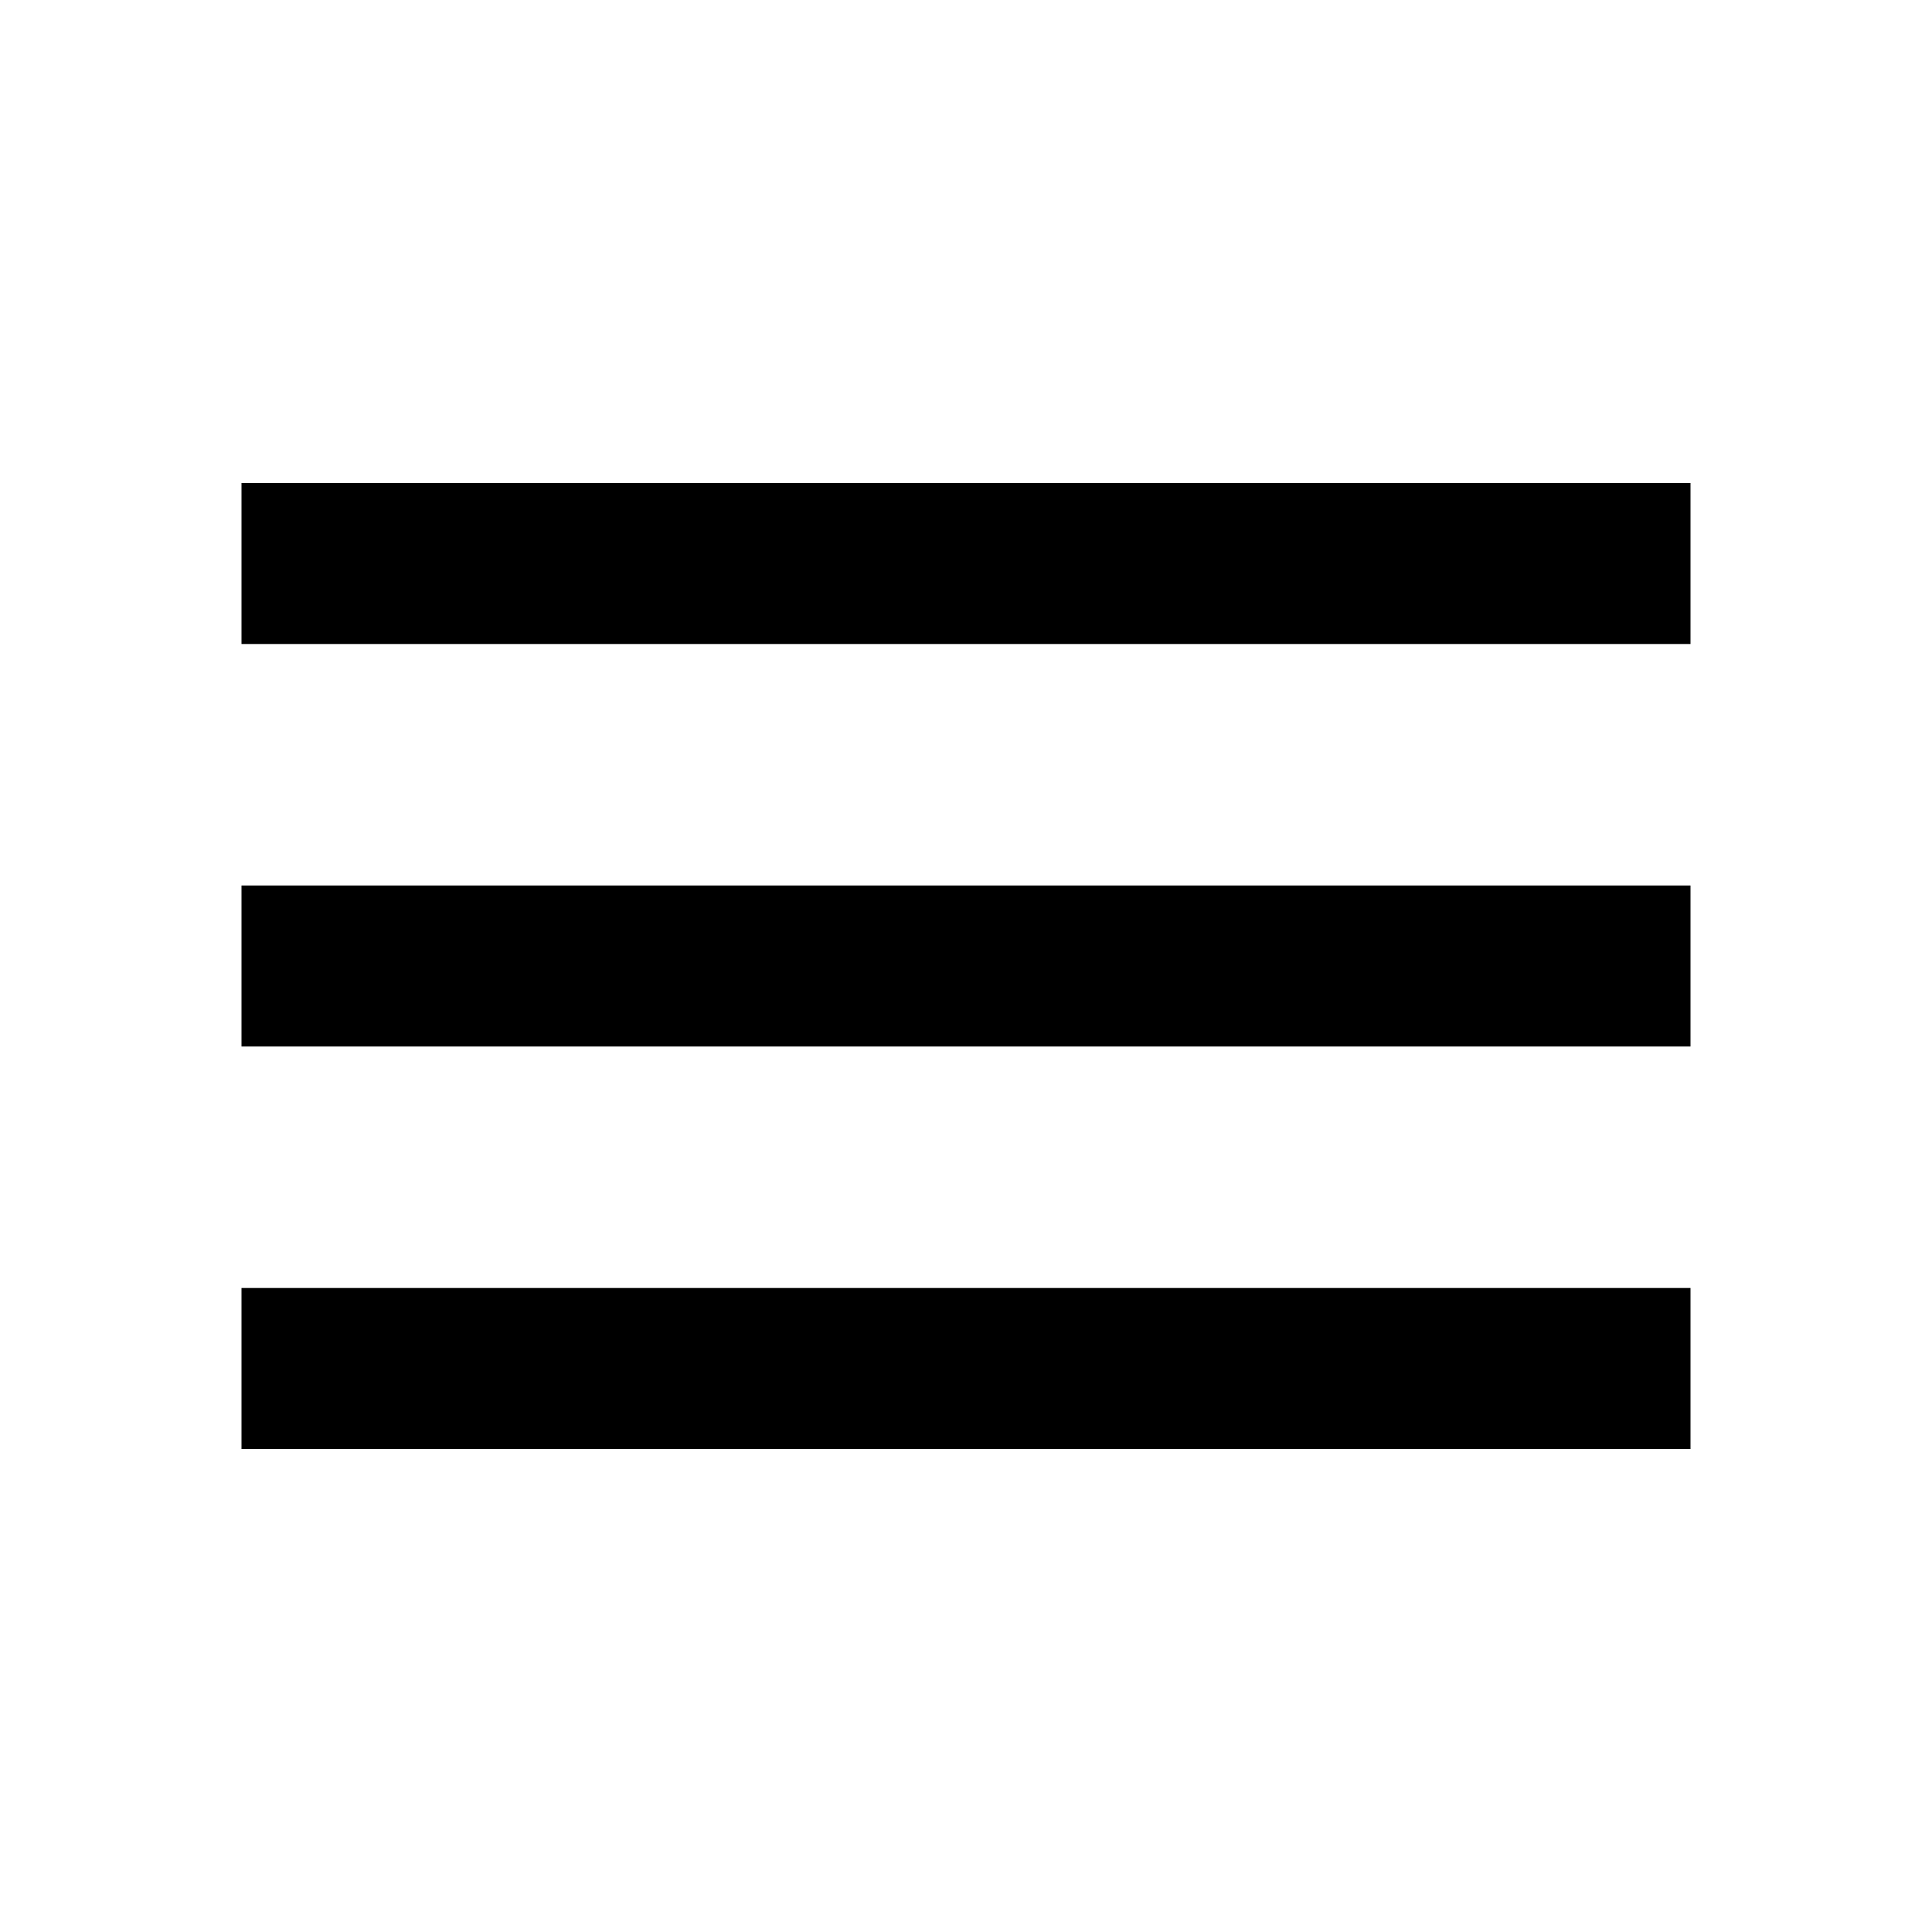
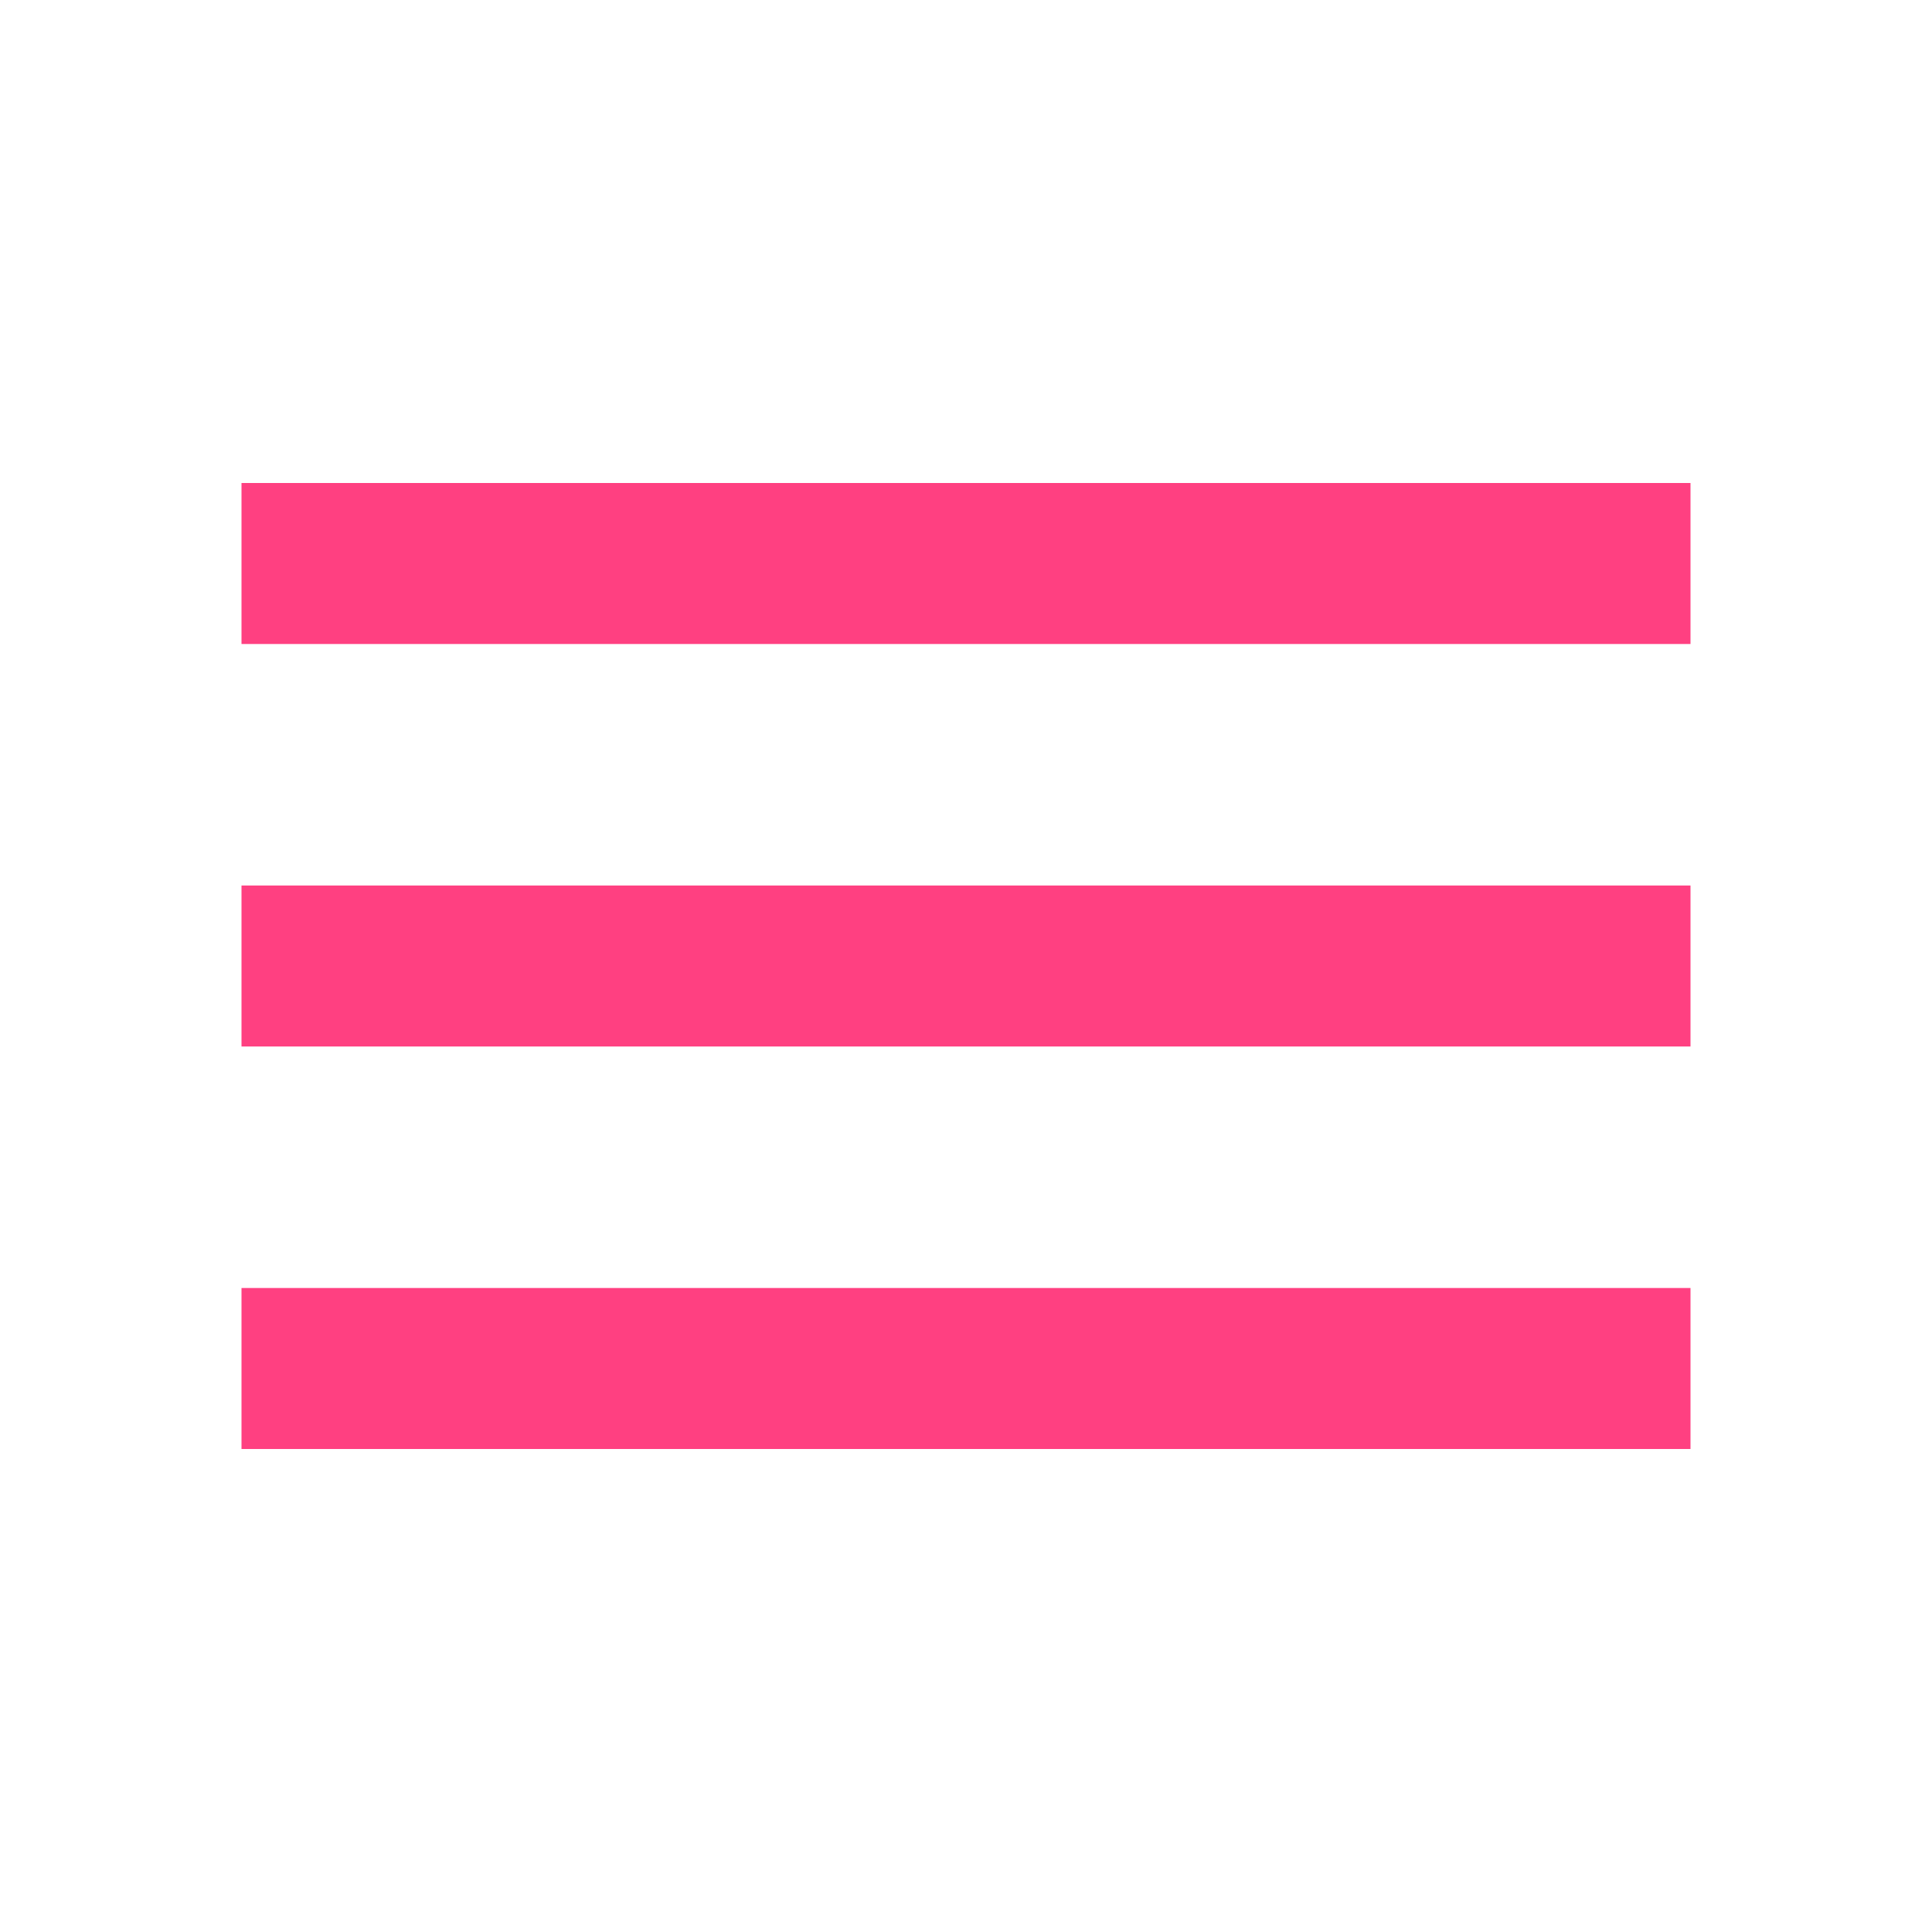
<svg xmlns="http://www.w3.org/2000/svg" width="100%" height="100%" viewBox="0 0 24 24">
  <path d="M0 0h24v24h-24z" fill="none" />
-   <path d="M3 18h18v-2h-18v2zm0-5h18v-2h-18v2zm0-7v2h18v-2h-18z" />
+   <path d="M3 18h18v-2h-18v2zm0-5h18v-2h-18v2zm0-7v2h18v-2h-18z" fill="#FF4081" />
</svg>
